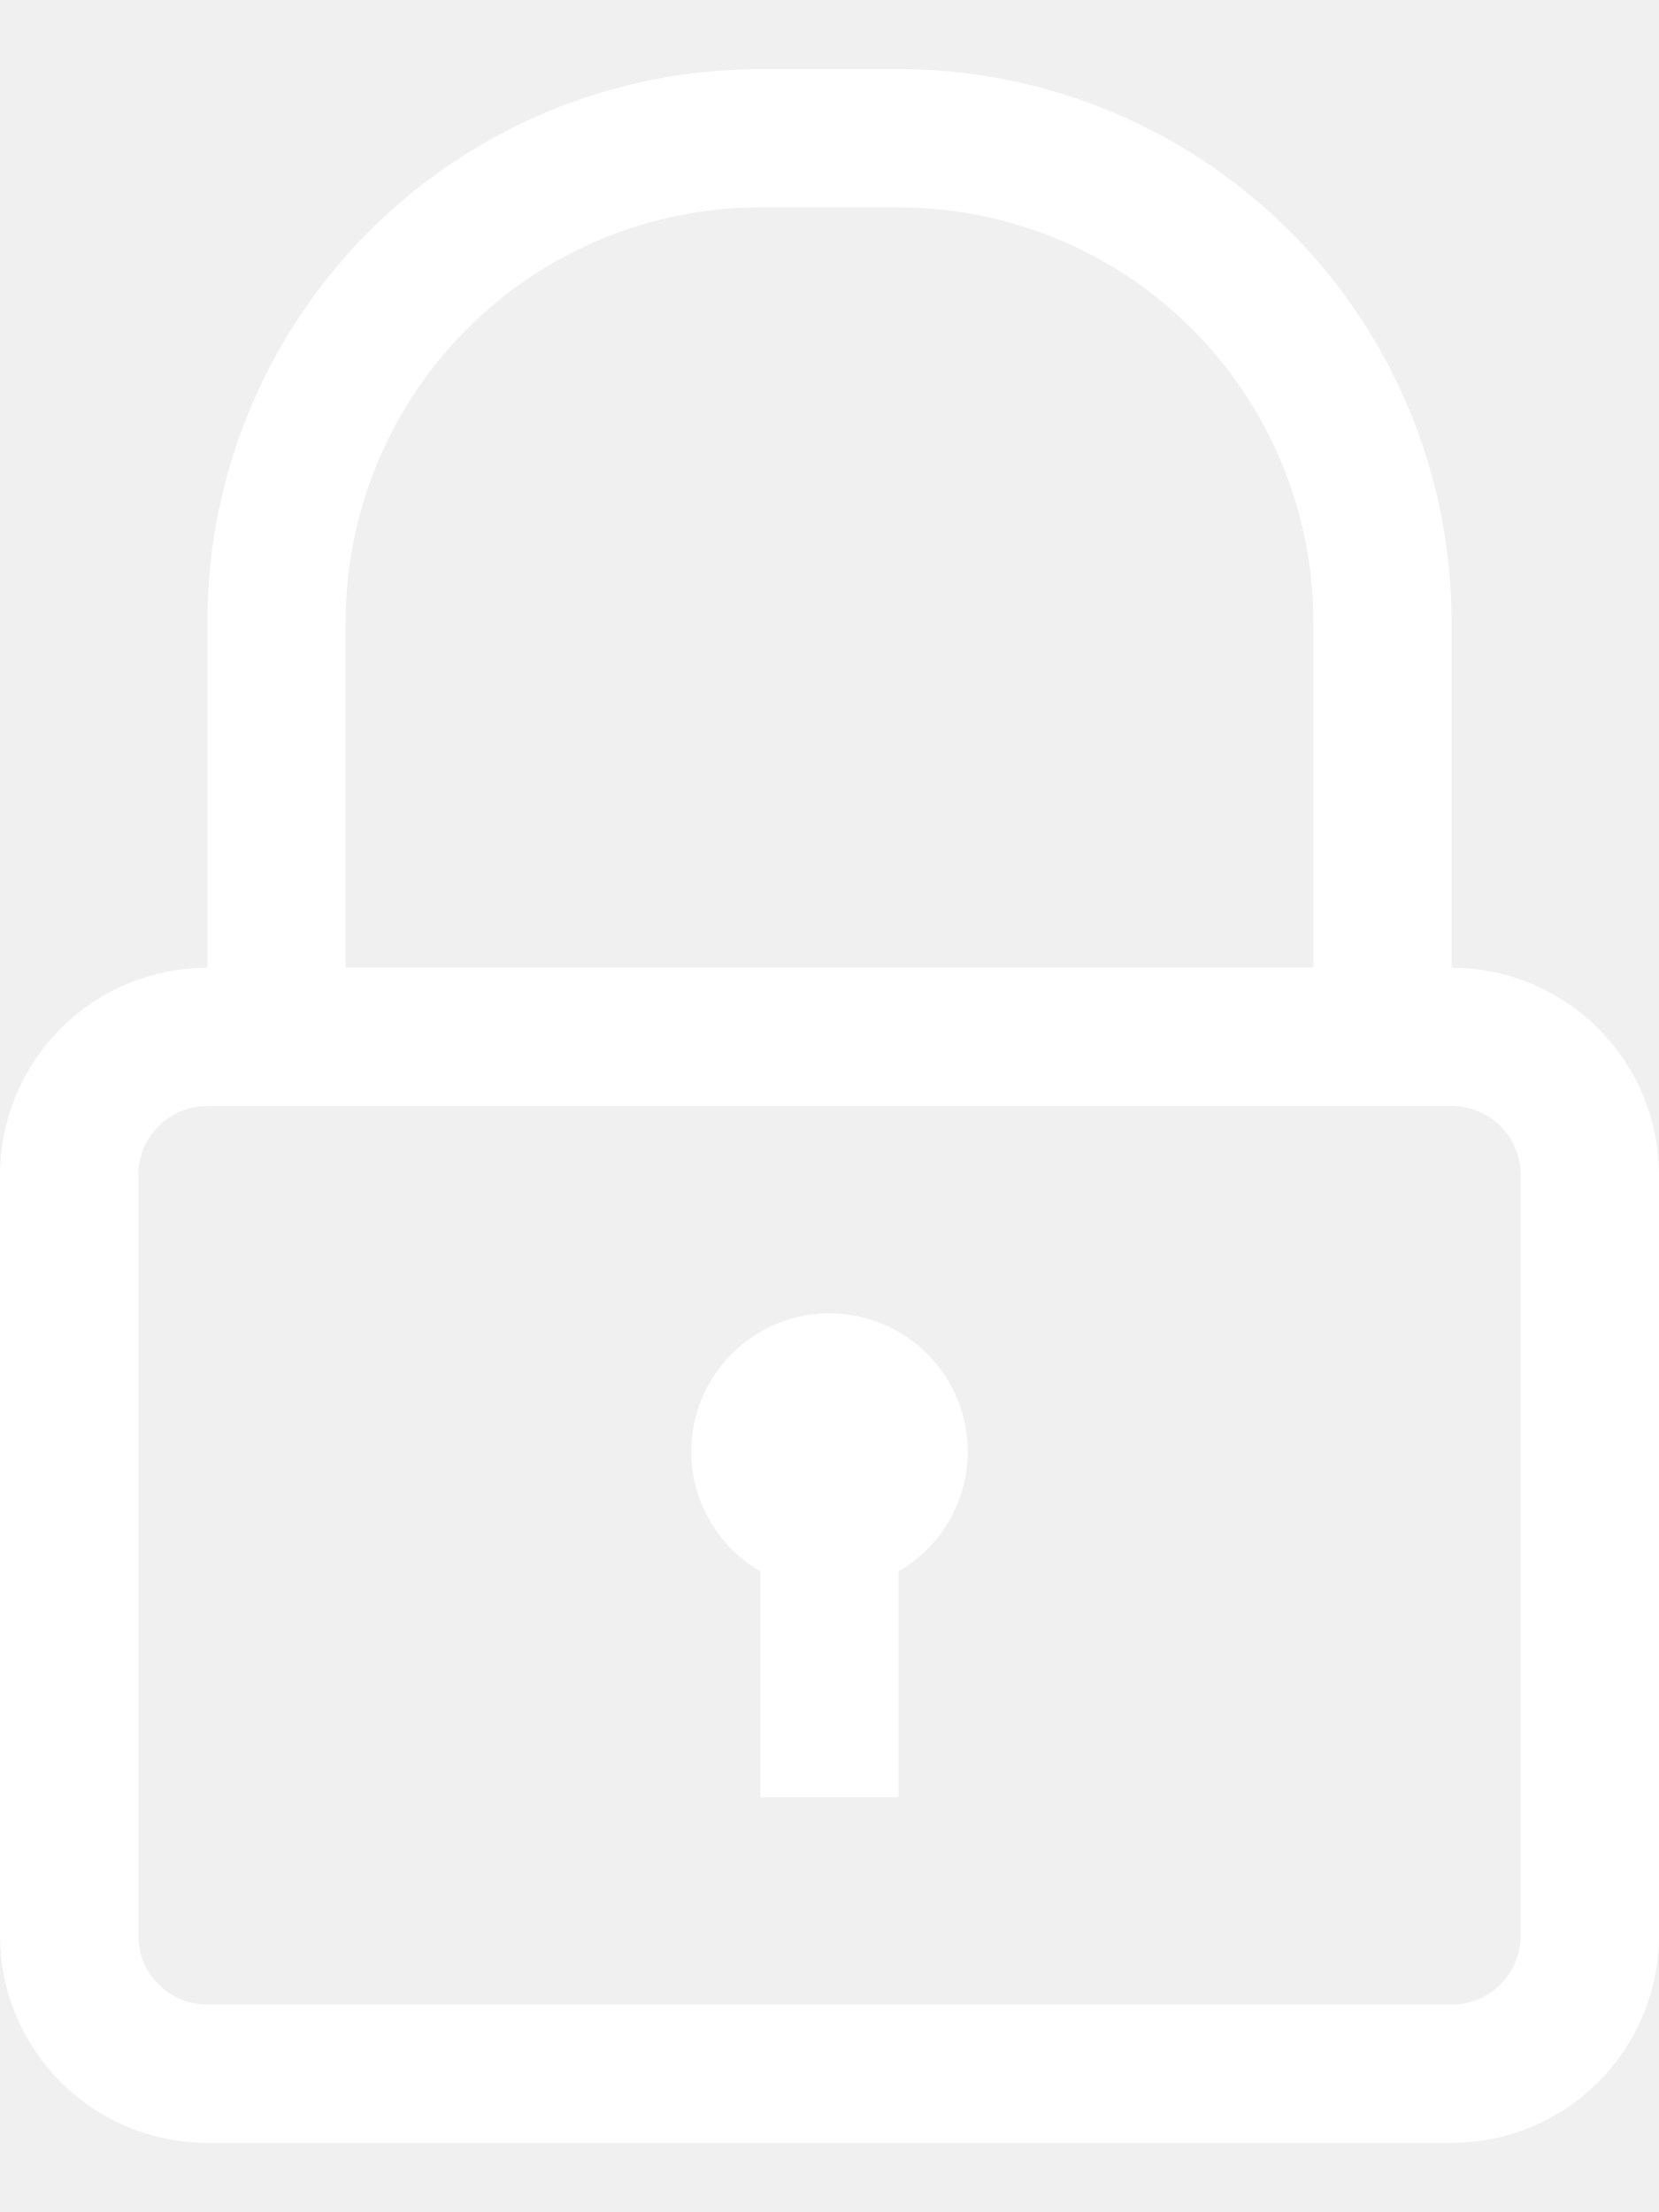
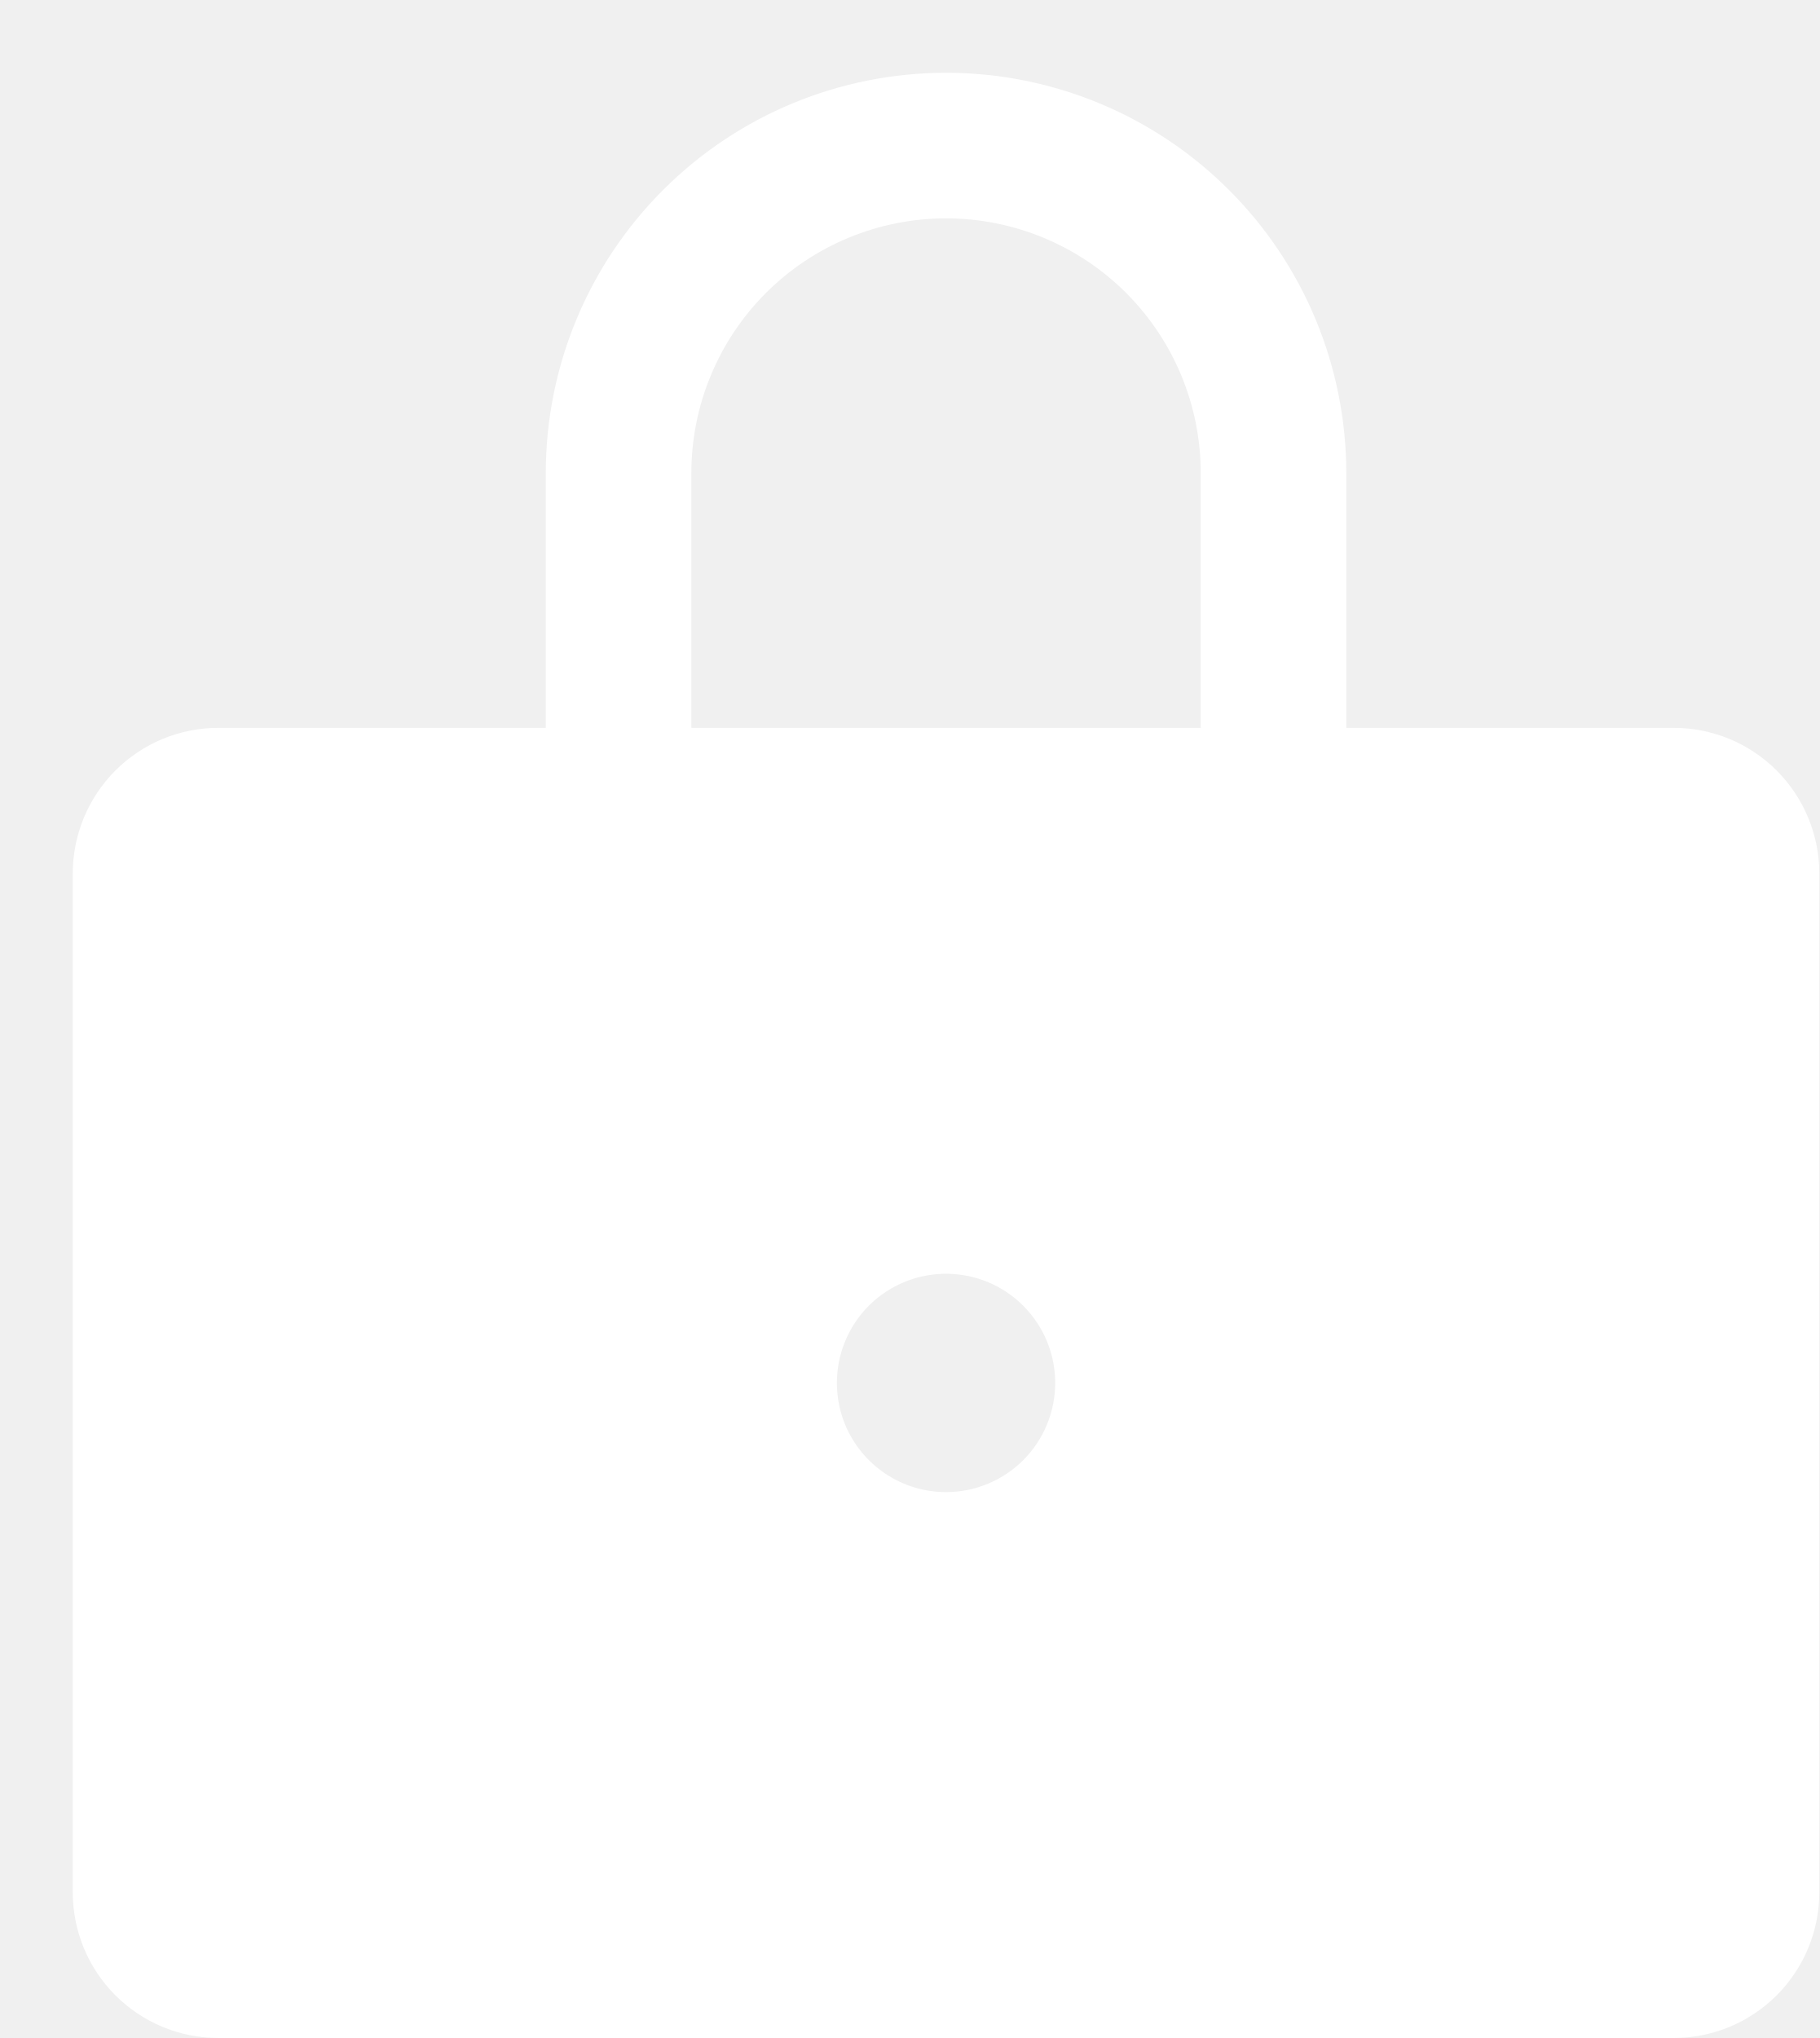
- <svg xmlns="http://www.w3.org/2000/svg" width="18" height="24" viewBox="0 0 24 30" fill="none">
-   <path d="M21 30H3C2.204 30 1.441 29.684 0.879 29.121C0.316 28.559 0 27.796 0 27V16C0 15.204 0.316 14.441 0.879 13.879C1.441 13.316 2.204 13 3 13H21C21.796 13 22.559 13.316 23.121 13.879C23.684 14.441 24 15.204 24 16V27C24 27.796 23.684 28.559 23.121 29.121C22.559 29.684 21.796 30 21 30ZM3 15C2.735 15 2.48 15.105 2.293 15.293C2.105 15.48 2 15.735 2 16V27C2 27.265 2.105 27.52 2.293 27.707C2.48 27.895 2.735 28 3 28H21C21.265 28 21.52 27.895 21.707 27.707C21.895 27.52 22 27.265 22 27V16C22 15.735 21.895 15.48 21.707 15.293C21.52 15.105 21.265 15 21 15H3Z" fill="white" />
-   <path d="M20 15H4C3.735 15 3.48 14.895 3.293 14.707C3.105 14.52 3 14.265 3 14V8C3 5.878 3.843 3.843 5.343 2.343C6.843 0.843 8.878 0 11 0H13C15.122 0 17.157 0.843 18.657 2.343C20.157 3.843 21 5.878 21 8V14C21 14.265 20.895 14.52 20.707 14.707C20.52 14.895 20.265 15 20 15ZM5 13H19V8C19 6.409 18.368 4.883 17.243 3.757C16.117 2.632 14.591 2 13 2H11C9.409 2 7.883 2.632 6.757 3.757C5.632 4.883 5 6.409 5 8V13Z" fill="white" />
-   <path d="M12 22C11.604 22 11.218 21.883 10.889 21.663C10.56 21.443 10.304 21.131 10.152 20.765C10.001 20.4 9.961 19.998 10.038 19.61C10.116 19.222 10.306 18.866 10.586 18.586C10.866 18.306 11.222 18.116 11.61 18.038C11.998 17.961 12.4 18.001 12.765 18.152C13.131 18.304 13.443 18.56 13.663 18.889C13.883 19.218 14 19.604 14 20C14 20.53 13.789 21.039 13.414 21.414C13.039 21.789 12.53 22 12 22Z" fill="white" />
-   <path d="M13 21H11V25H13V21Z" fill="white" />
+ <svg xmlns="http://www.w3.org/2000/svg" width="25" height="28" viewBox="0 0 25 28" fill="none">
+   <path d="M23 10H18.5V6.5C18.5 5.041 17.921 3.642 16.889 2.611C15.858 1.579 14.459 1 13 1C11.541 1 10.142 1.579 9.111 2.611C8.079 3.642 7.5 5.041 7.5 6.5V10H3C2.47 10 1.961 10.211 1.586 10.586C1.211 10.961 1 11.47 1 12V26C1 26.53 1.211 27.039 1.586 27.414C1.961 27.789 2.47 28 3 28H23C23.53 28 24.039 27.789 24.414 27.414C24.789 27.039 25 26.53 25 26V12C25 11.47 24.789 10.961 24.414 10.586C24.039 10.211 23.53 10 23 10ZM13 20.5C12.703 20.5 12.413 20.412 12.167 20.247C11.92 20.082 11.728 19.848 11.614 19.574C11.501 19.3 11.471 18.998 11.529 18.707C11.587 18.416 11.73 18.149 11.939 17.939C12.149 17.73 12.416 17.587 12.707 17.529C12.998 17.471 13.3 17.501 13.574 17.614C13.848 17.728 14.082 17.92 14.247 18.167C14.412 18.413 14.5 18.703 14.5 19C14.5 19.398 14.342 19.779 14.061 20.061C13.779 20.342 13.398 20.5 13 20.5ZM16.5 10H9.5V6.5C9.5 5.572 9.869 4.681 10.525 4.025C11.181 3.369 12.072 3 13 3C13.928 3 14.819 3.369 15.475 4.025C16.131 4.681 16.5 5.572 16.5 6.5V10Z" fill="white" />
</svg>
